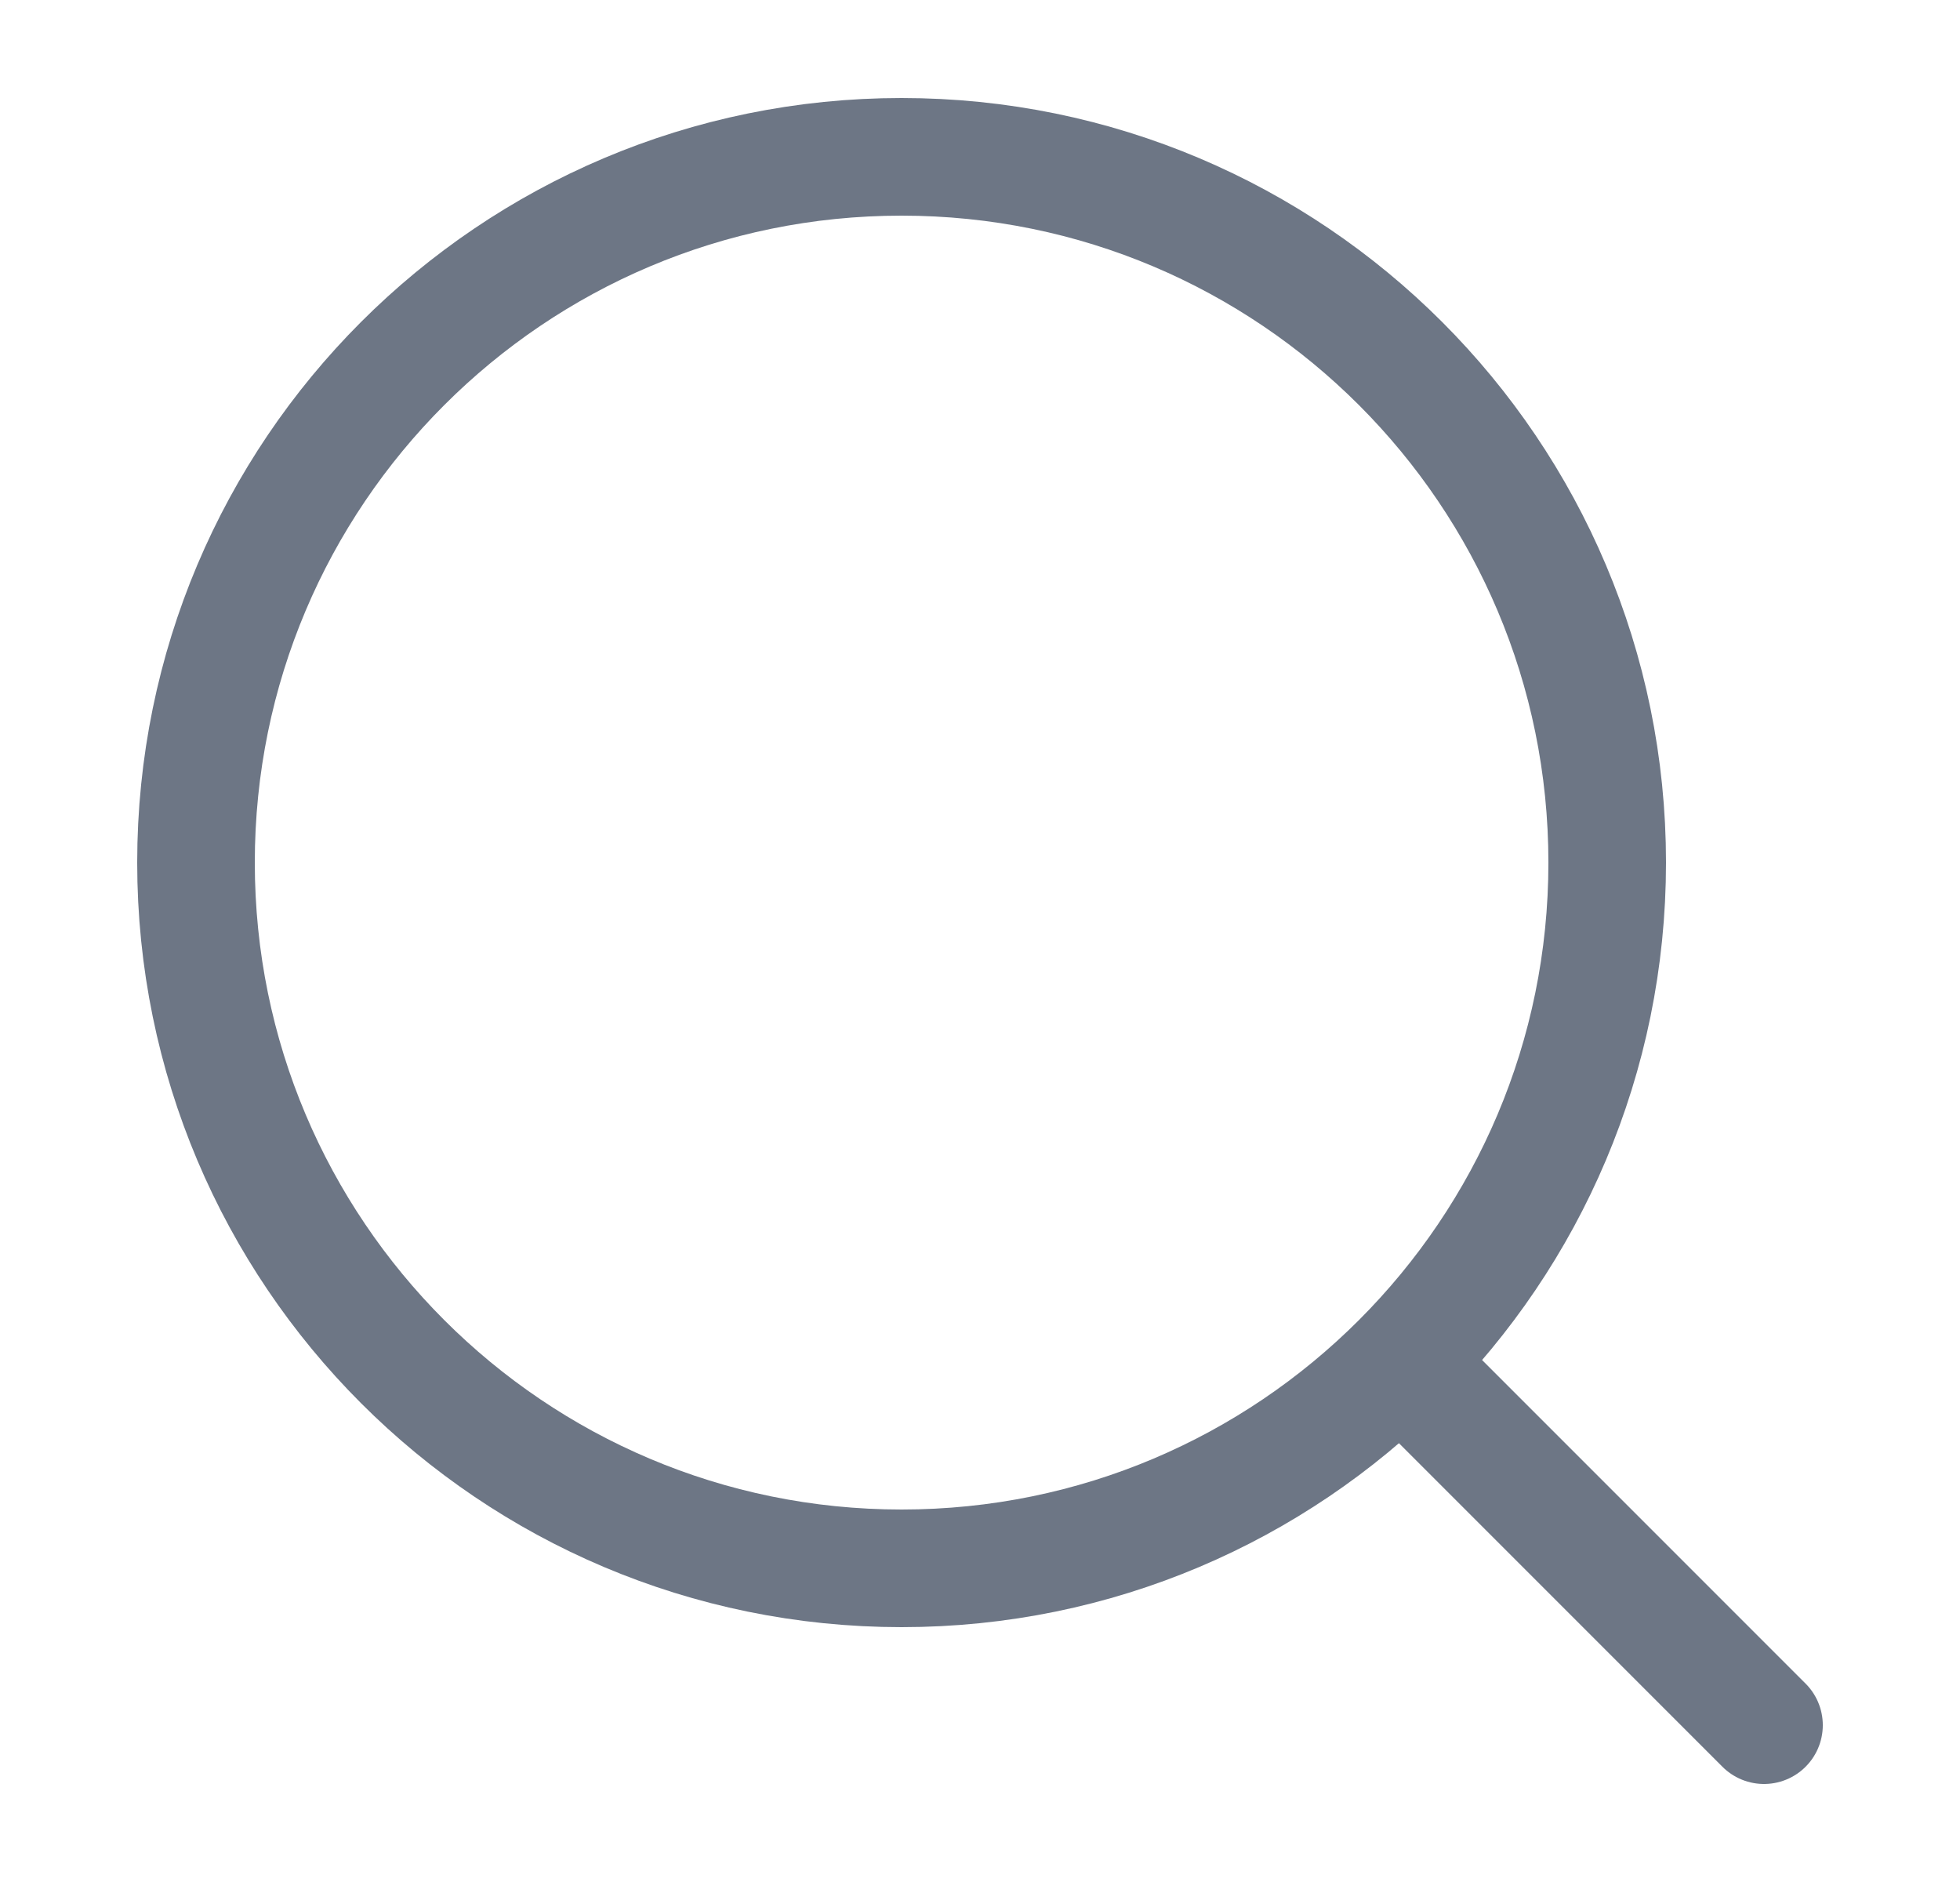
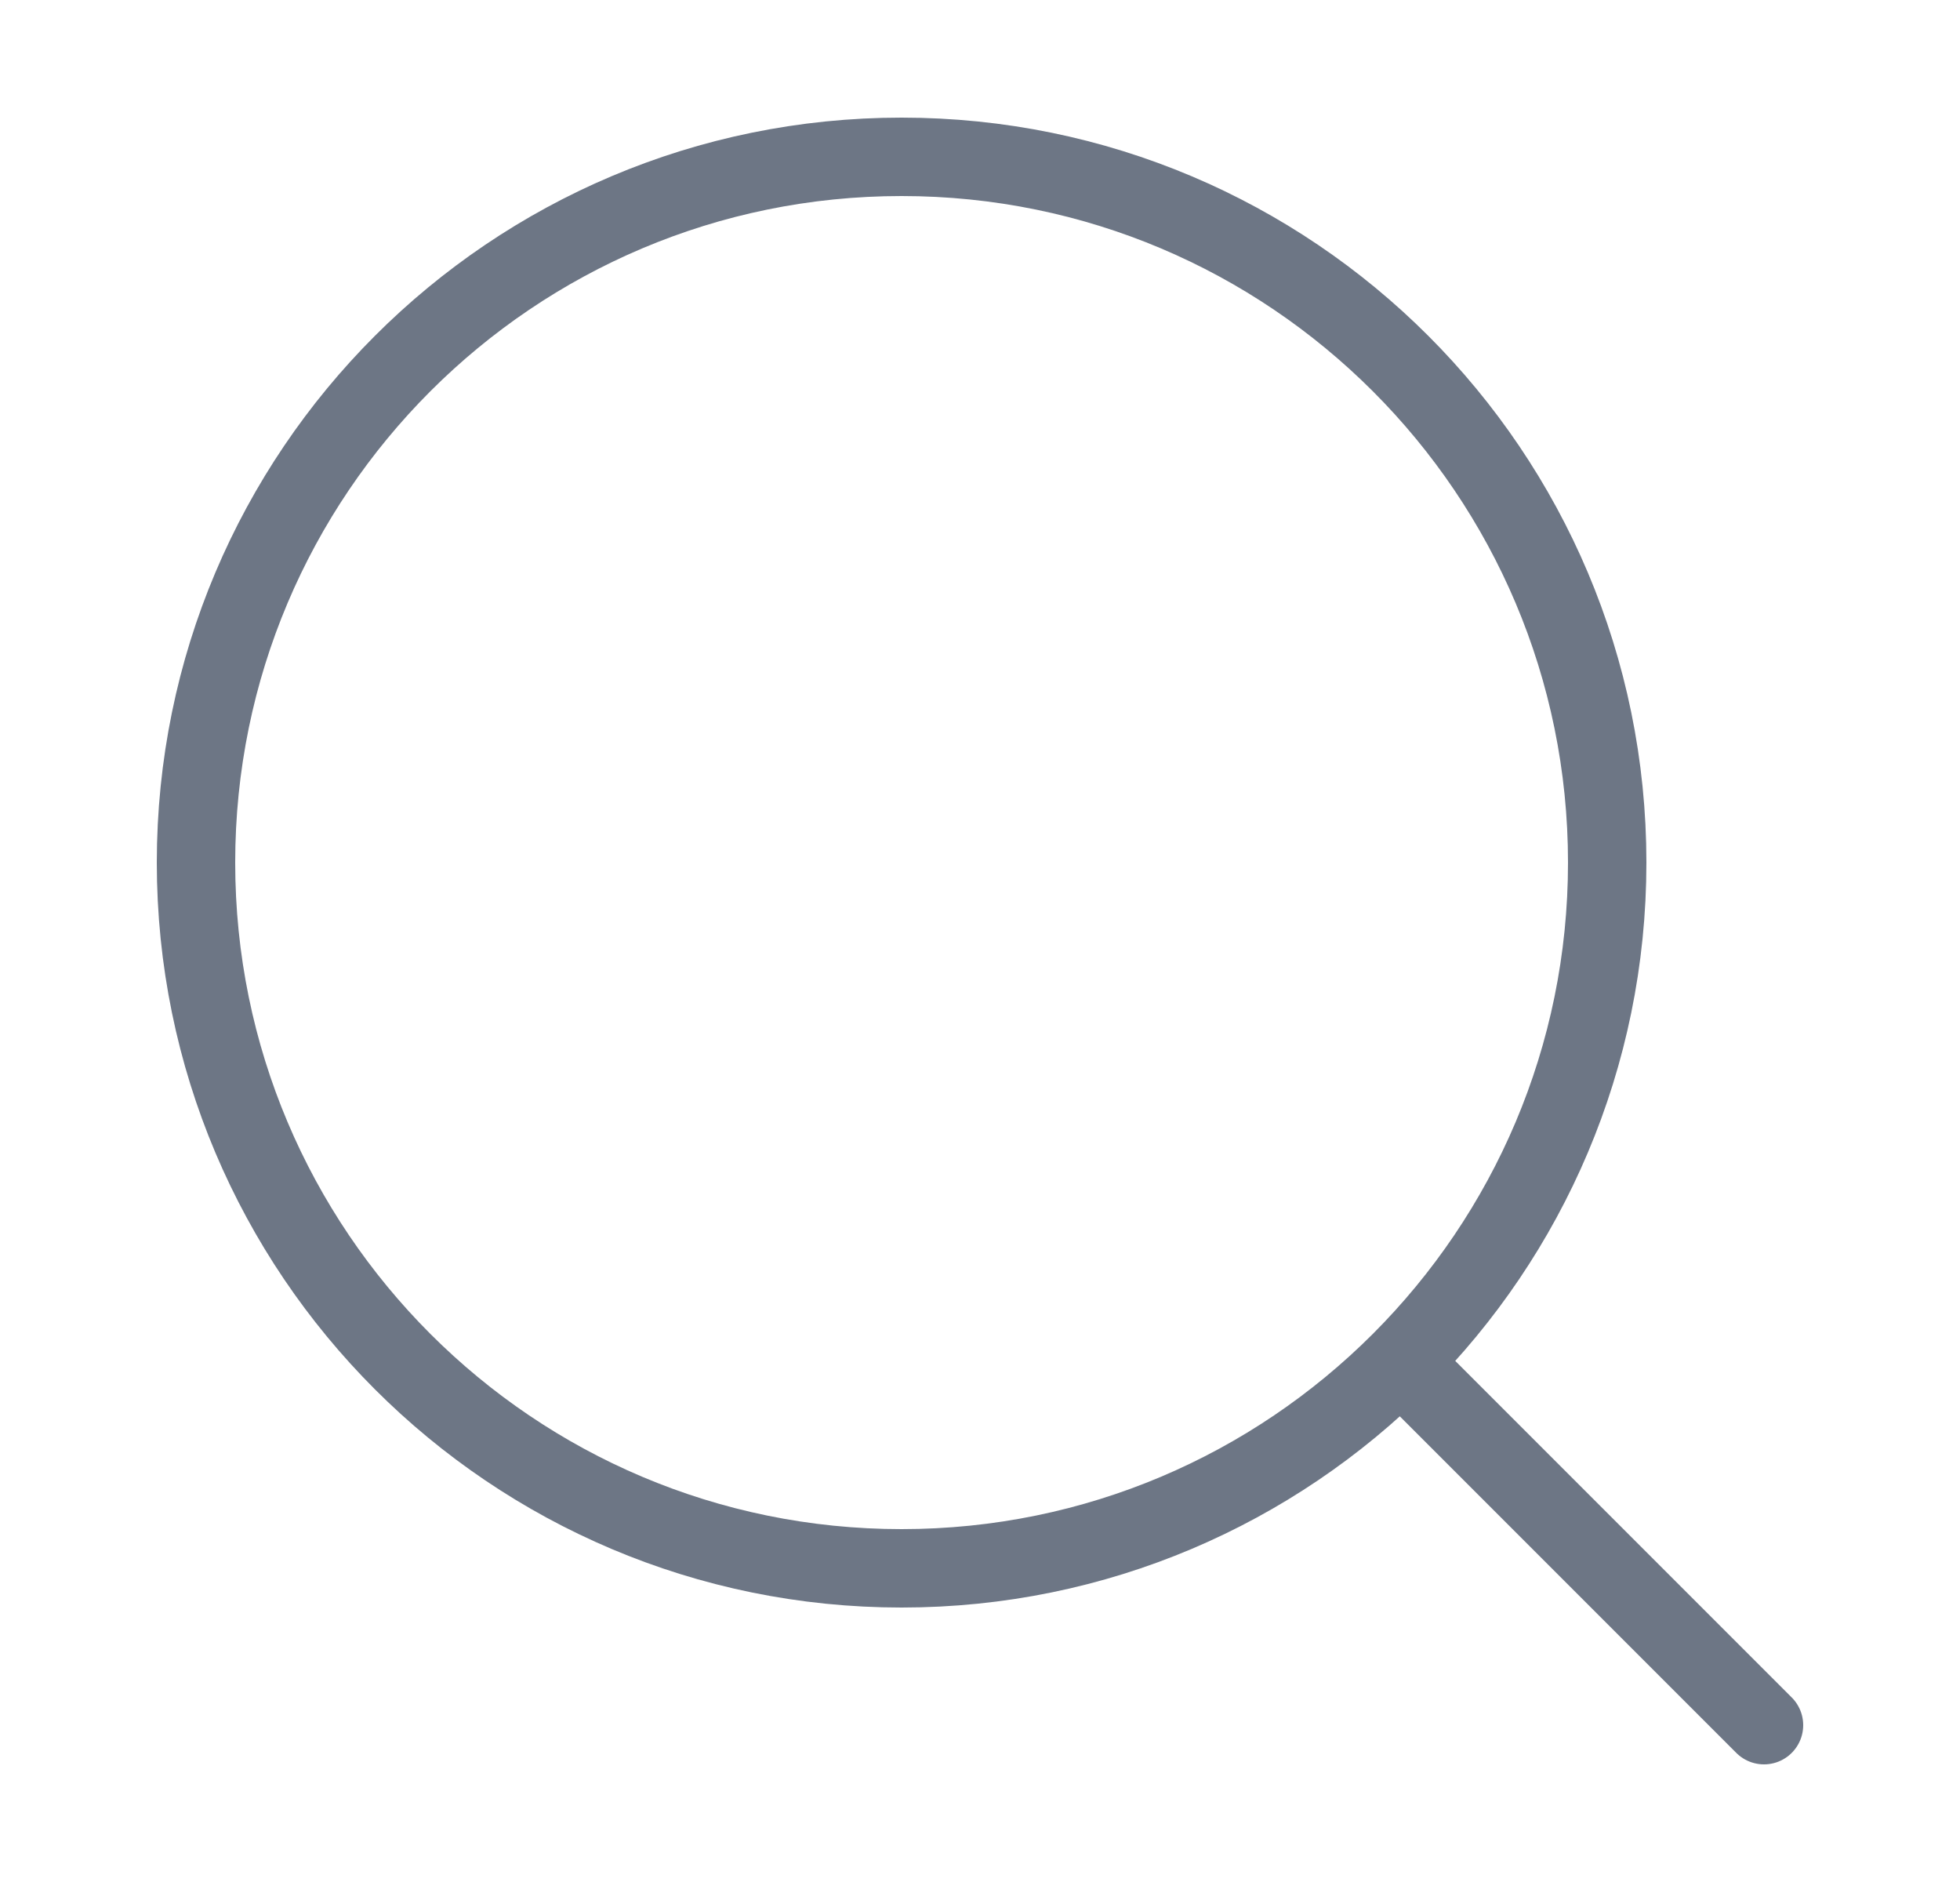
<svg xmlns="http://www.w3.org/2000/svg" width="25" height="24" viewBox="0 0 25 24" fill="none">
-   <path d="M18 17.5L22.5 22" stroke="#6D7685" stroke-width="1.5" stroke-linecap="round" stroke-linejoin="round" />
-   <path d="M20.5 11C20.5 6.029 16.471 2 11.5 2C6.529 2 2.5 6.029 2.5 11C2.5 15.971 6.529 20 11.5 20C16.471 20 20.5 15.971 20.5 11Z" stroke="#6D7685" stroke-width="1.5" stroke-linejoin="round" />
+   <path d="M18 17.5L22.5 22" stroke="#6D7685" strokeWidth="1.5" stroke-linecap="round" strokeLinejoin="round" />
+   <path d="M20.5 11C20.5 6.029 16.471 2 11.5 2C6.529 2 2.5 6.029 2.5 11C2.5 15.971 6.529 20 11.5 20C16.471 20 20.5 15.971 20.5 11Z" stroke="#6D7685" strokeWidth="1.5" strokeLinejoin="round" />
</svg>
